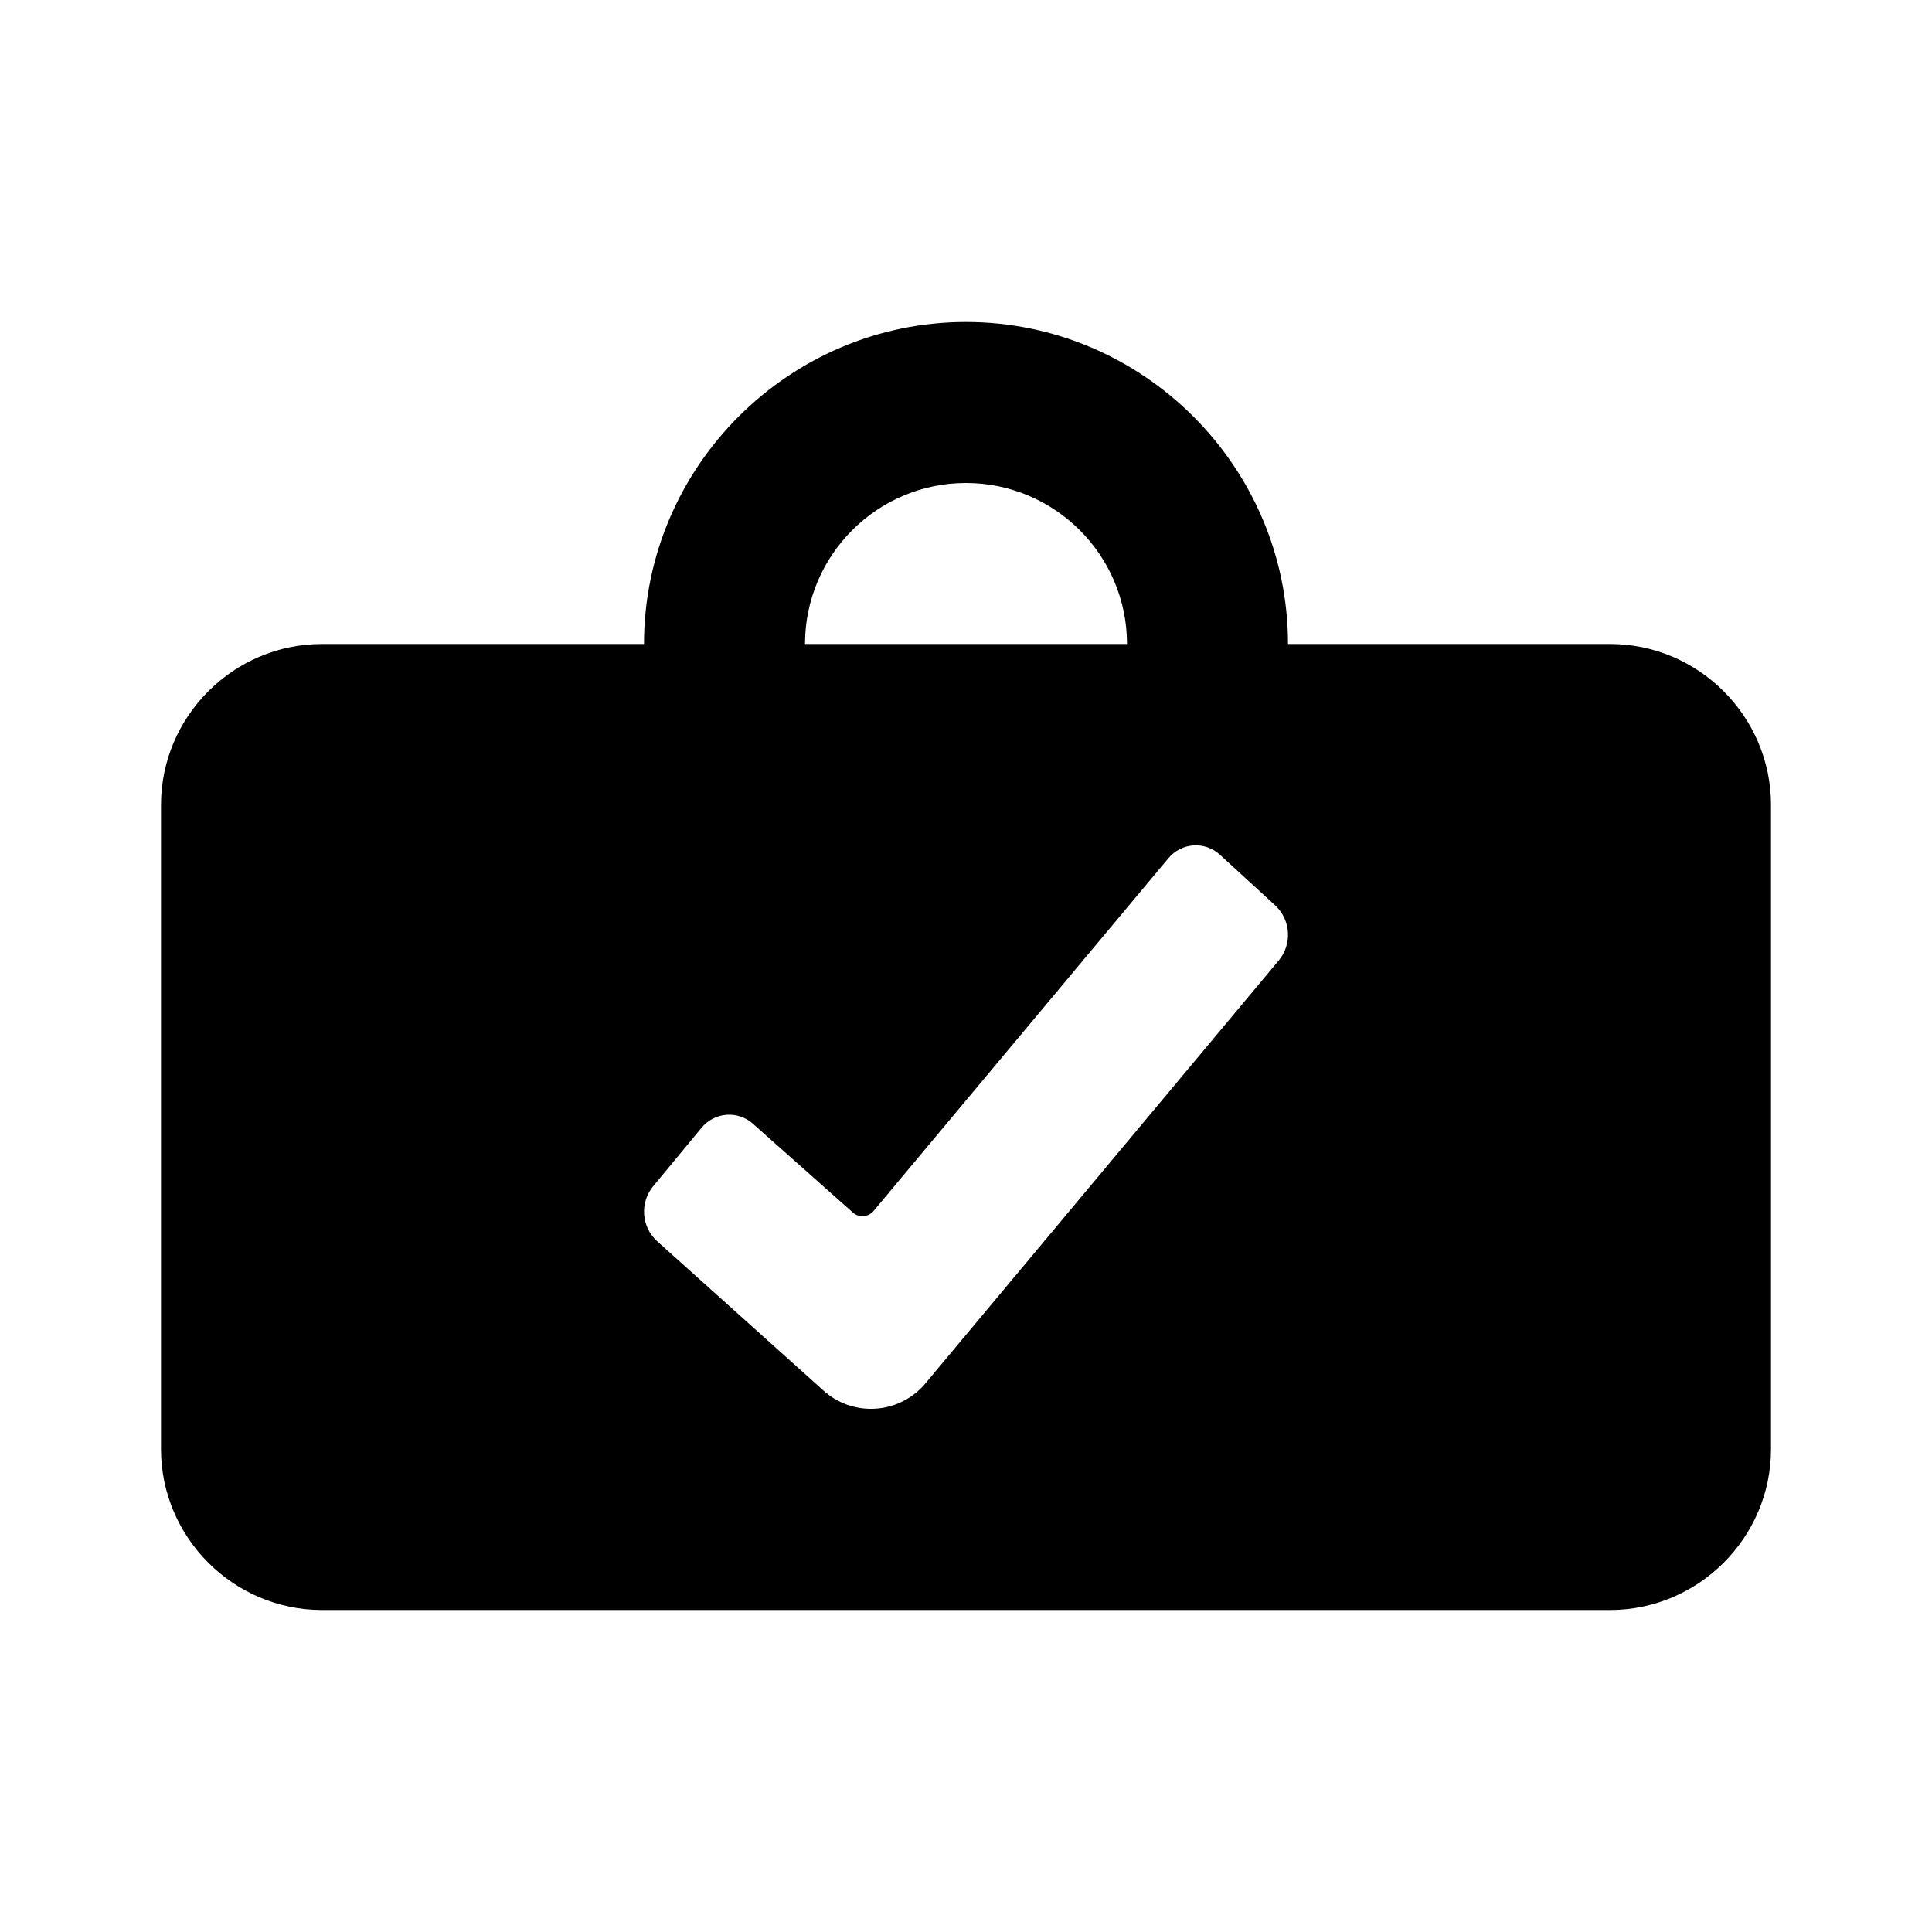
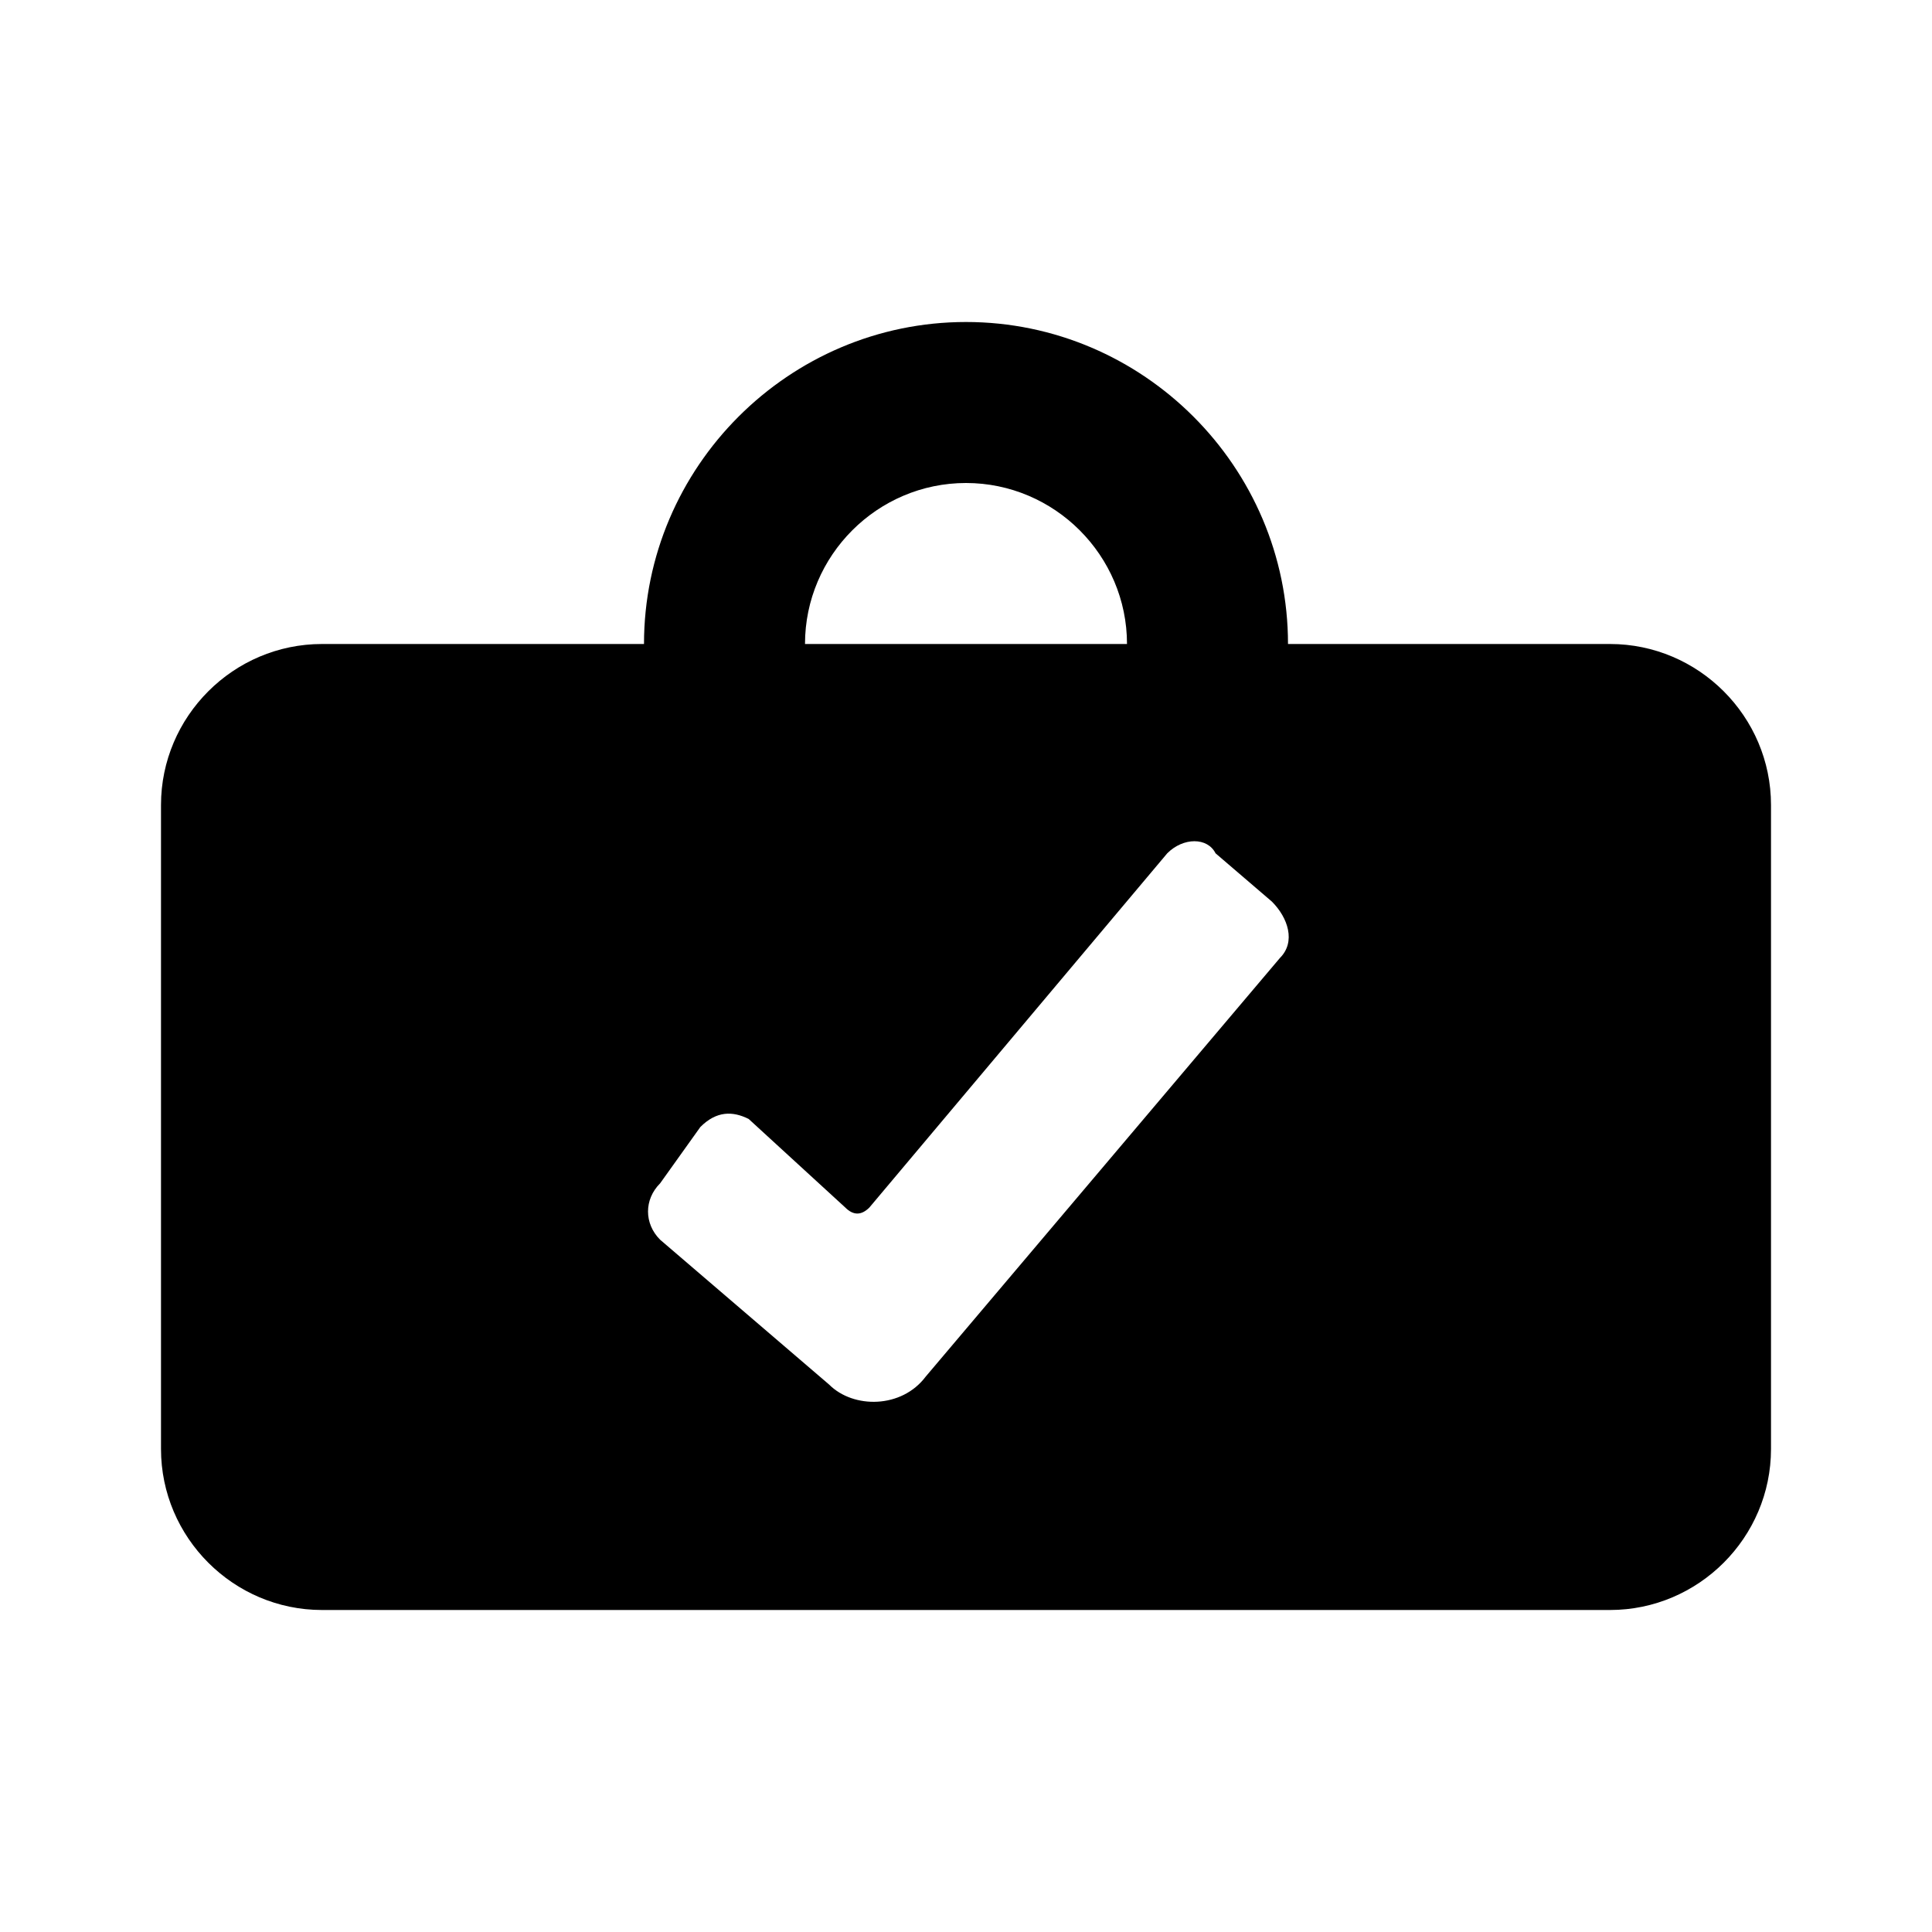
<svg xmlns="http://www.w3.org/2000/svg" viewBox="0 0 24 24">
-   <path d="M20 8h-4c0-2.2-1.8-4-4-4S8 5.8 8 8H4c-1.1 0-2 .9-2 2v8c0 1.1.9 2 2 2h16c1.1 0 2-.9 2-2v-8c0-1.1-.9-2-2-2zm-8-2c1.103 0 2 .897 2 2h-4c0-1.103.897-2 2-2zm3.887 5.929l-4.38 5.243a.882.882 0 0 1-1.289.092l-2.06-1.85a.496.496 0 0 1-.045-.677l.6-.725a.443.443 0 0 1 .646-.047l1.234 1.096c.076.07.192.061.259-.018l3.659-4.378c.166-.2.455-.22.646-.045l.689.632a.499.499 0 0 1 .041.677z" />
+   <path d="M20 8h-4c0-2.2-1.8-4-4-4S8 5.8 8 8H4c-1.1 0-2 .9-2 2v8c0 1.1.9 2 2 2h16c1.1 0 2-.9 2-2v-8c0-1.1-.9-2-2-2zm-8-2c1.1 0 2 .9 2 2h-4c0-1.1.9-2 2-2zm3.9 5.9l-4.4 5.2c-.3.4-.9.4-1.2.1l-2.1-1.8c-.2-.2-.2-.5 0-.7l.5-.7c.2-.2.4-.2.6-.1l1.2 1.1c.1.1.2.1.3 0l3.7-4.4c.2-.2.5-.2.6 0l.7.6c.2.2.3.5.1.7z" />
</svg>
